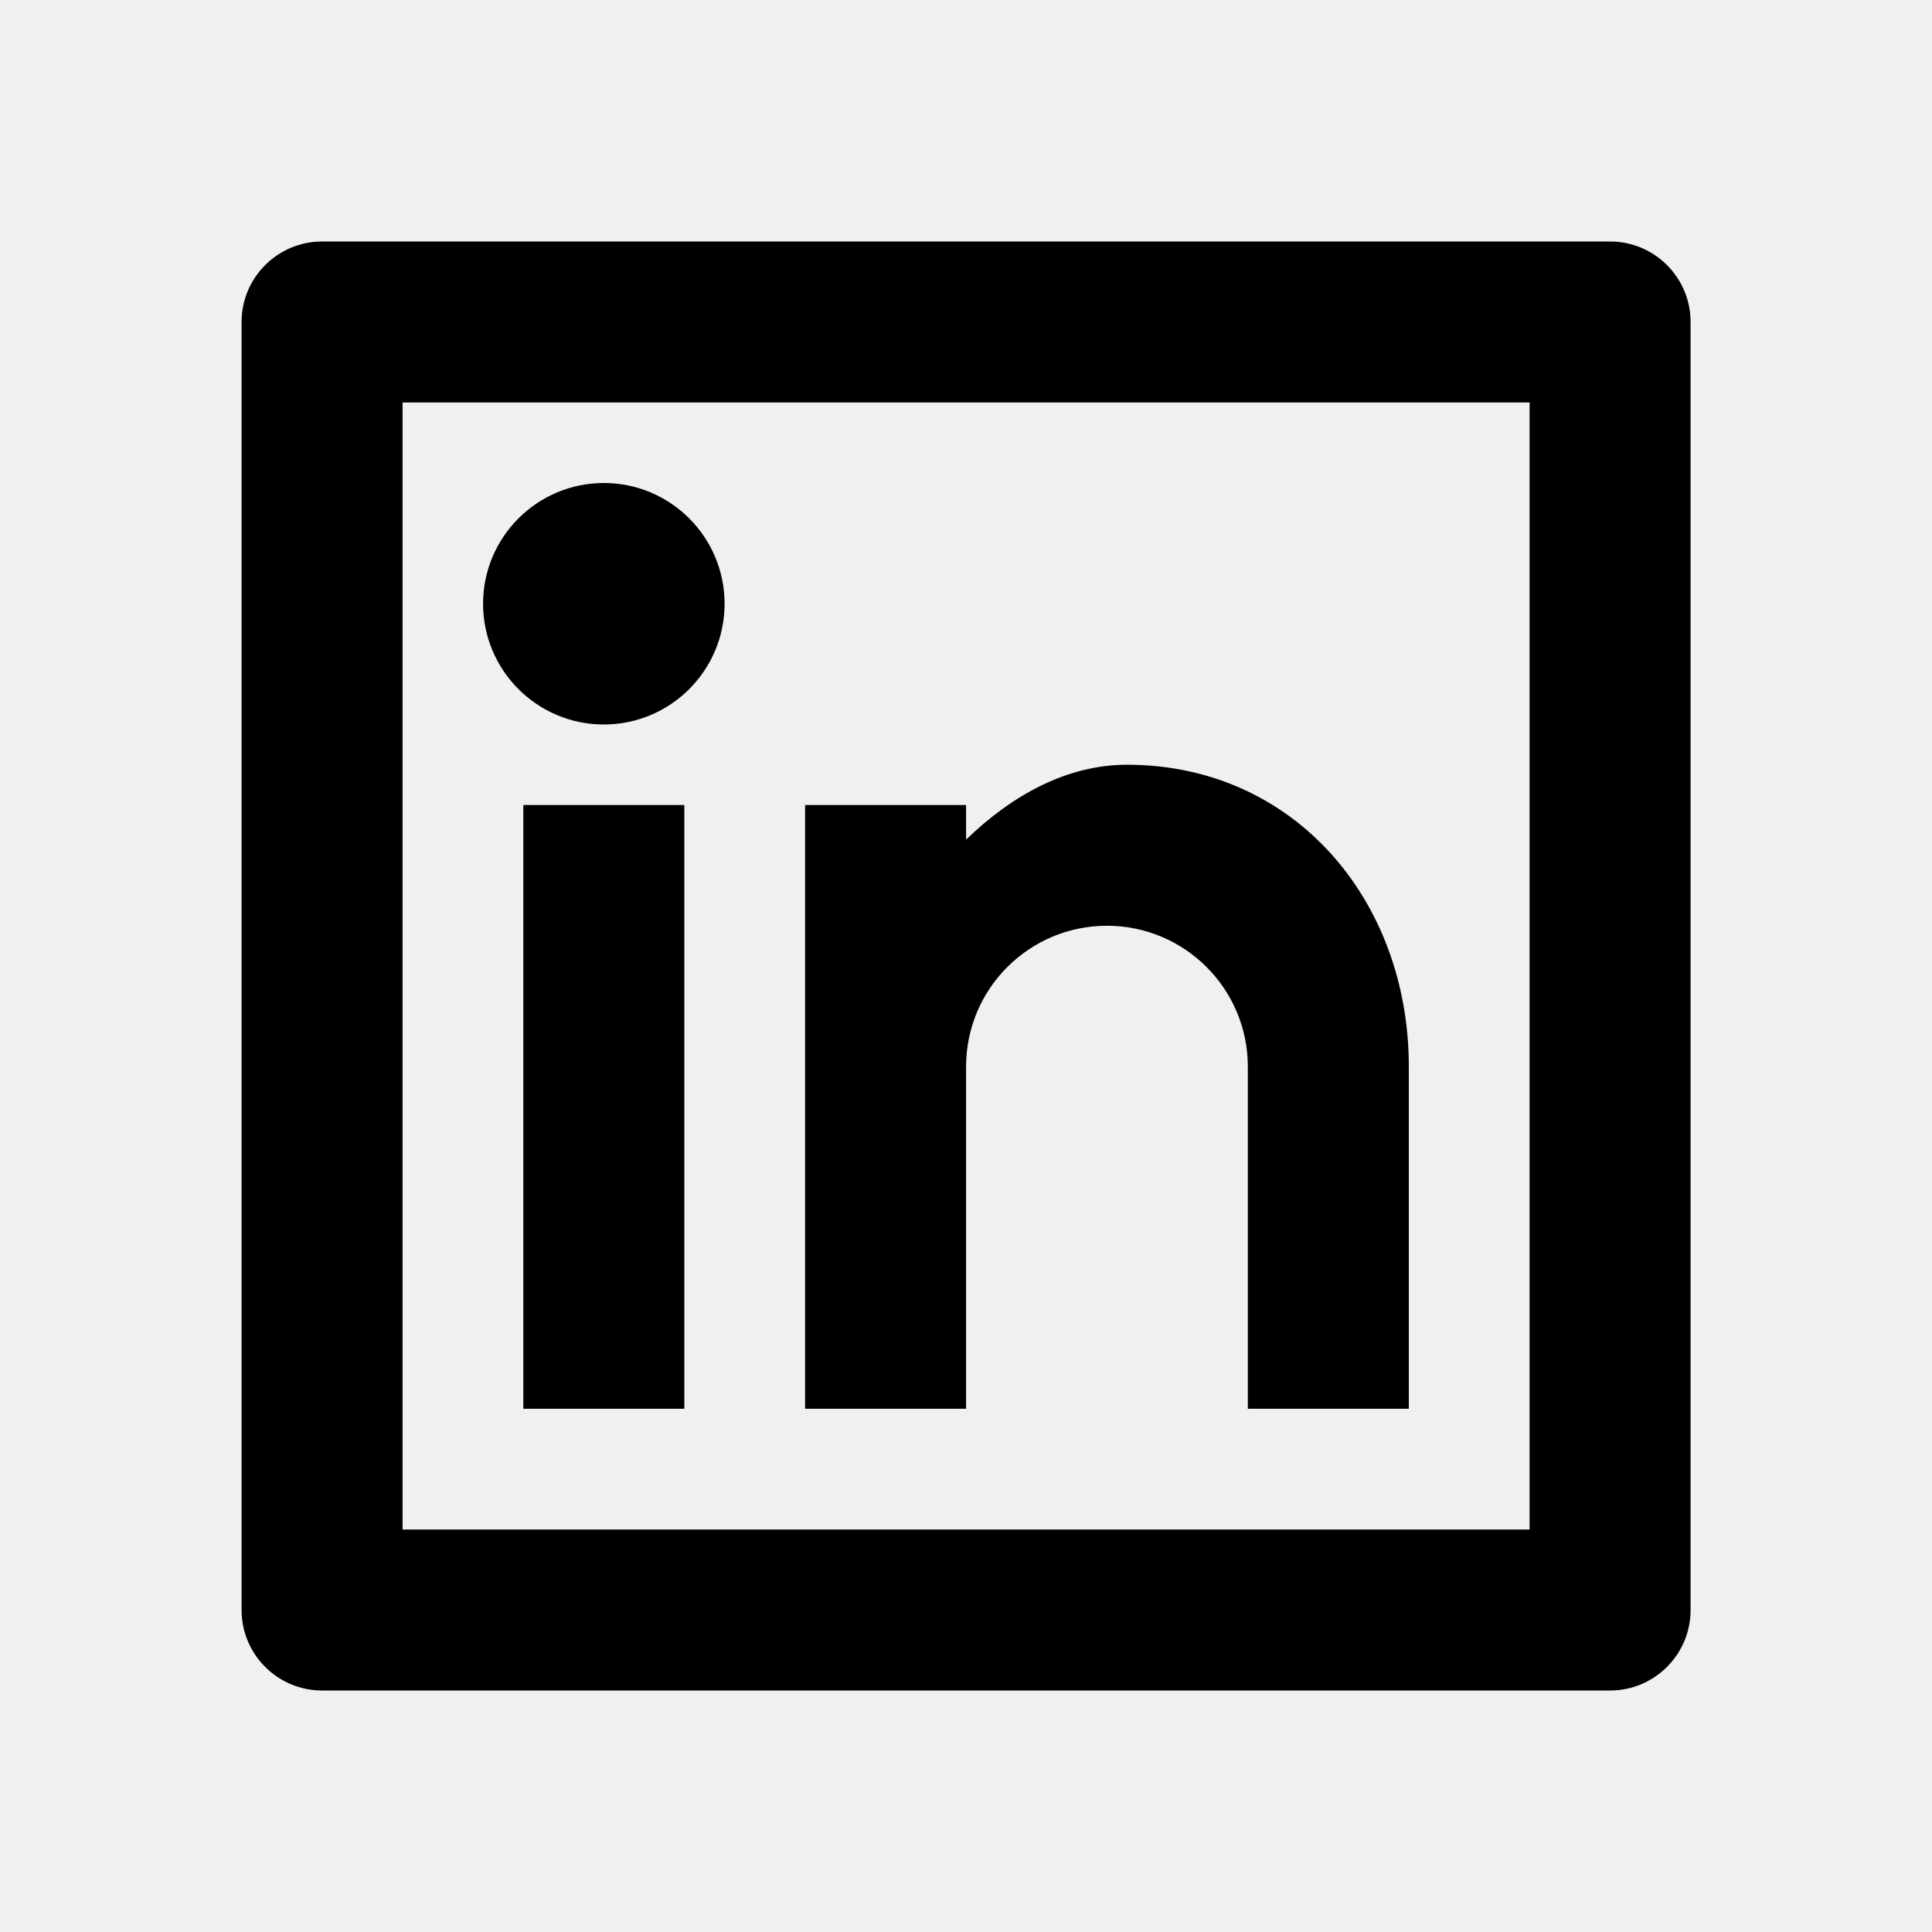
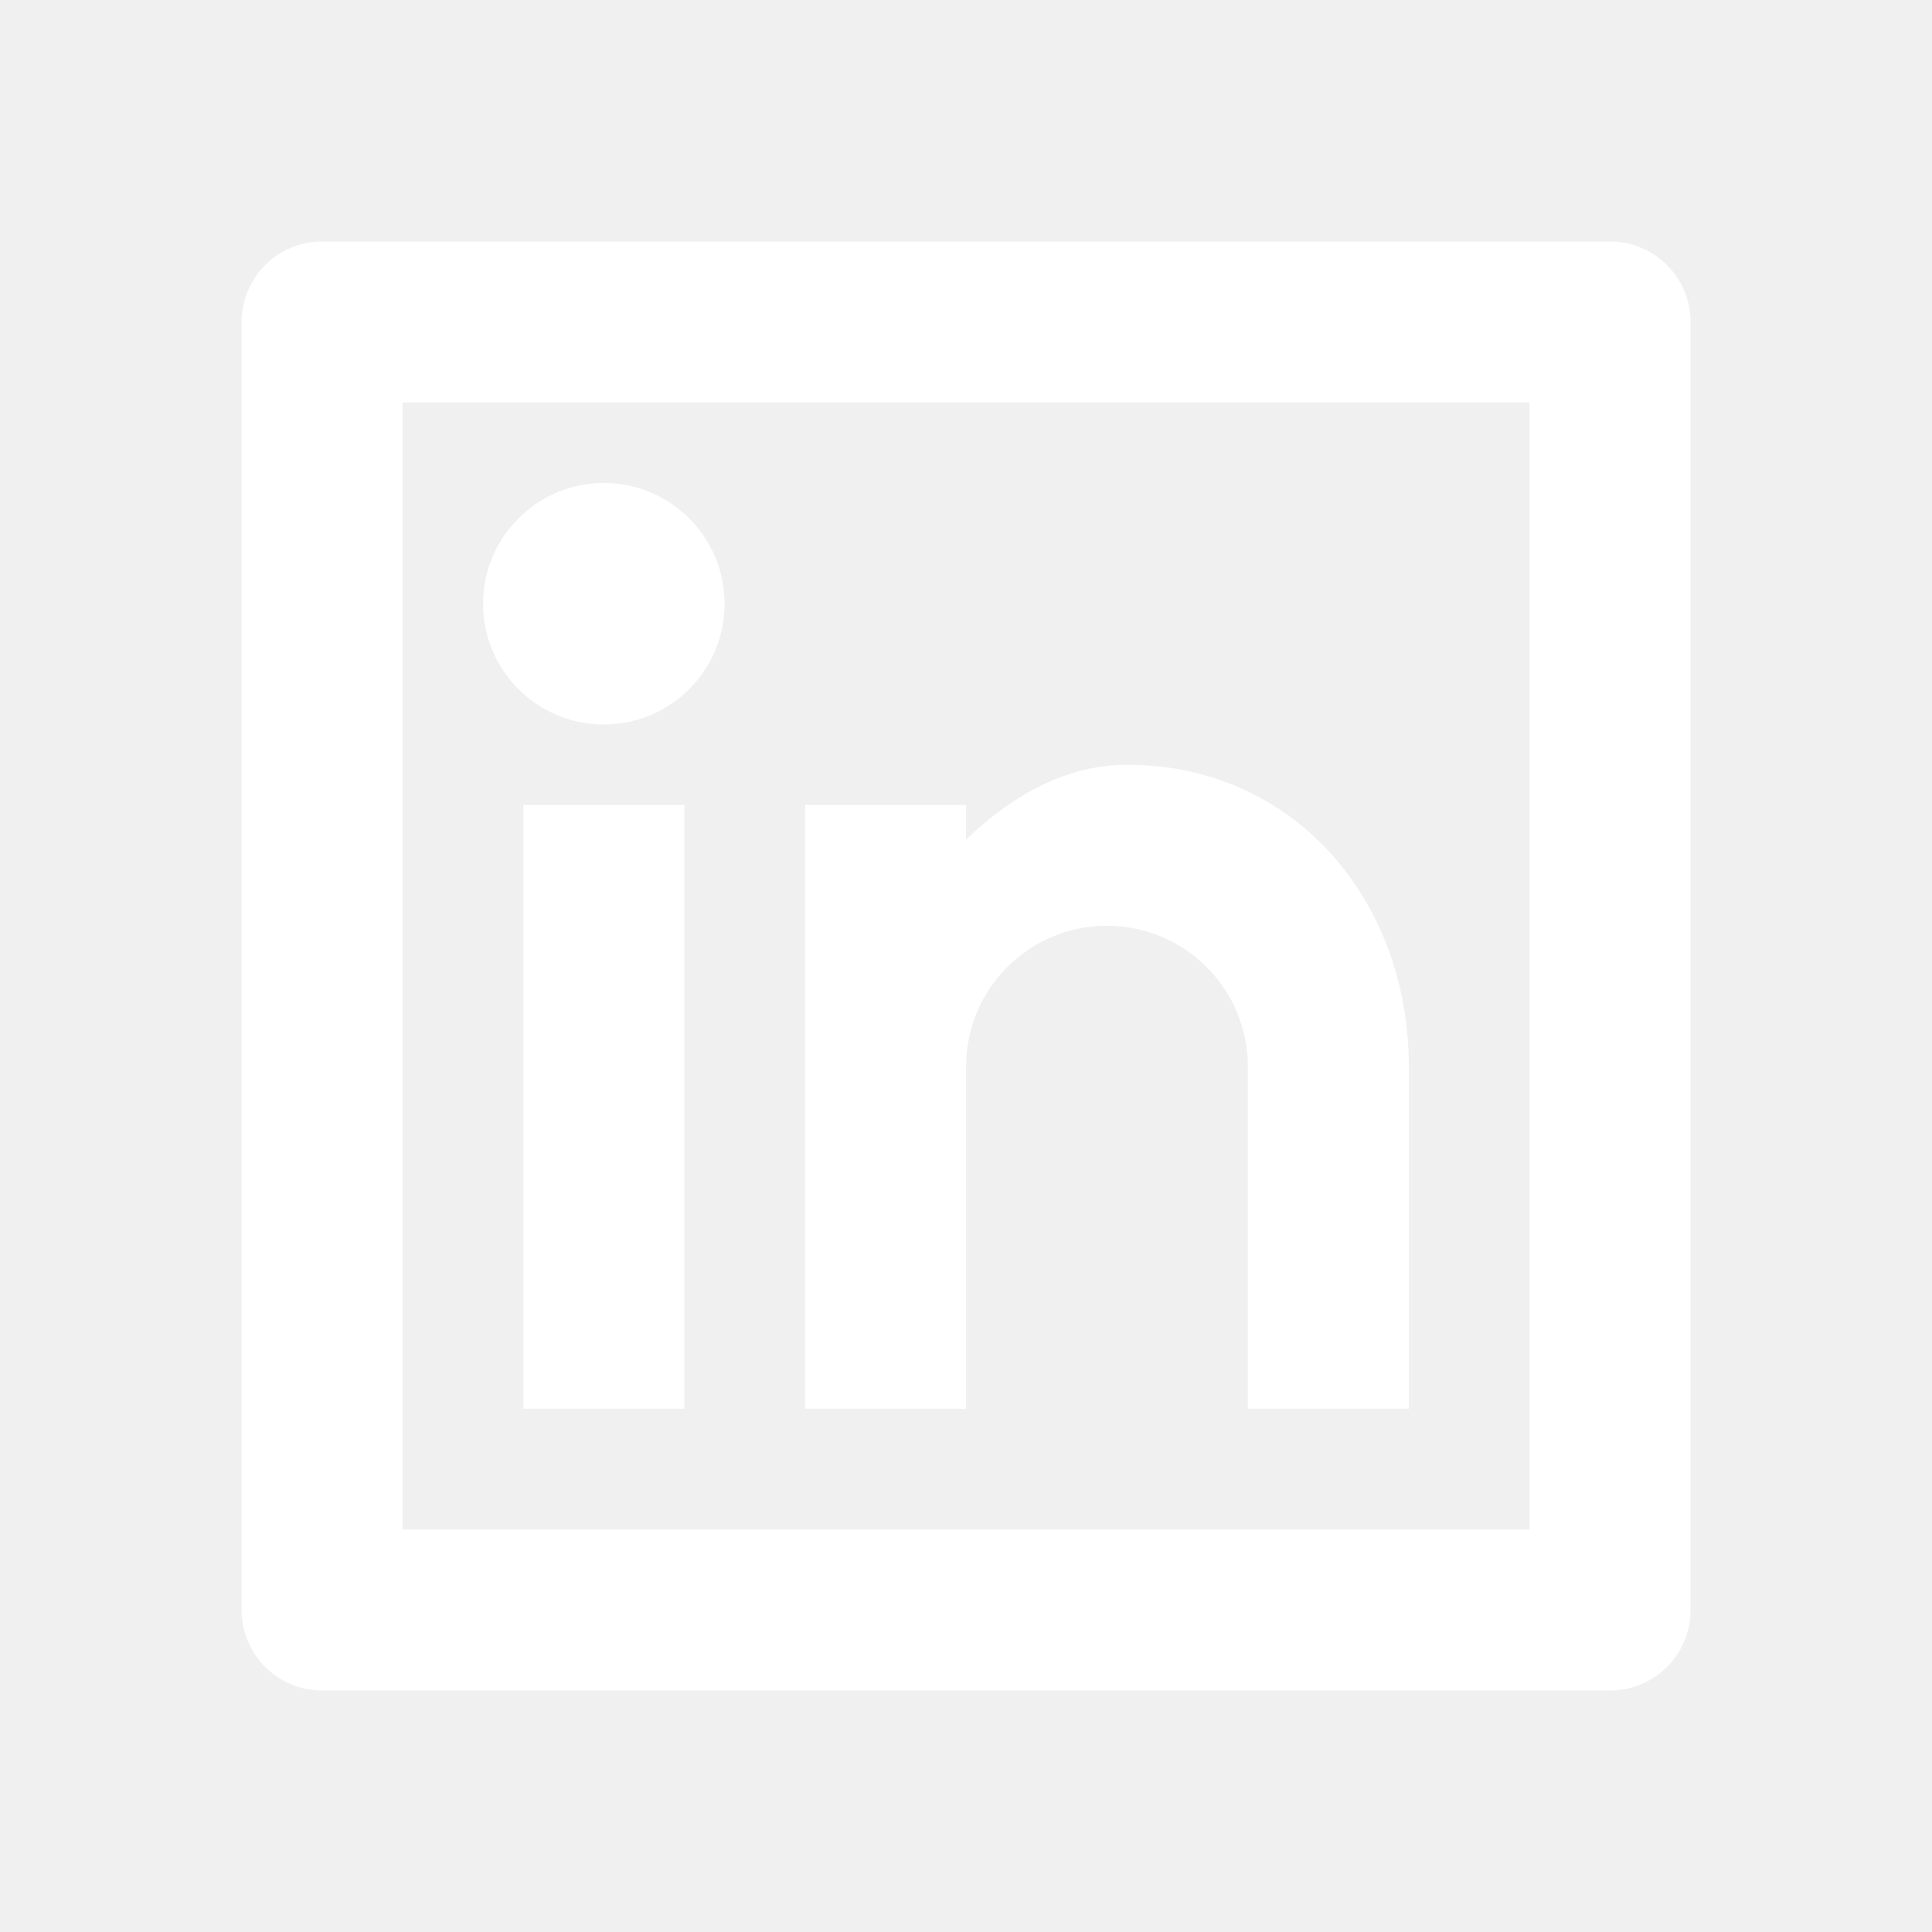
- <svg xmlns="http://www.w3.org/2000/svg" viewBox="0 0 24 24" fill="rgba(0,0,0,1)">
+ <svg xmlns="http://www.w3.org/2000/svg" viewBox="0 0 24 24" fill="white">
  <path d="M4.001 3H20.001C20.553 3 21.001 3.448 21.001 4V20C21.001 20.552 20.553 21 20.001 21H4.001C3.449 21 3.001 20.552 3.001 20V4C3.001 3.448 3.449 3 4.001 3ZM5.001 5V19H19.001V5H5.001ZM7.501 9C6.673 9 6.001 8.328 6.001 7.5C6.001 6.672 6.673 6 7.501 6C8.329 6 9.001 6.672 9.001 7.5C9.001 8.328 8.329 9 7.501 9ZM6.501 10H8.501V17.5H6.501V10ZM12.001 10.43C12.585 9.865 13.267 9.5 14.001 9.5C16.072 9.5 17.501 11.179 17.501 13.25V17.5H15.501V13.25C15.501 12.284 14.717 11.5 13.751 11.5C12.784 11.5 12.001 12.284 12.001 13.25V17.5H10.001V10H12.001V10.43Z" />
</svg>
